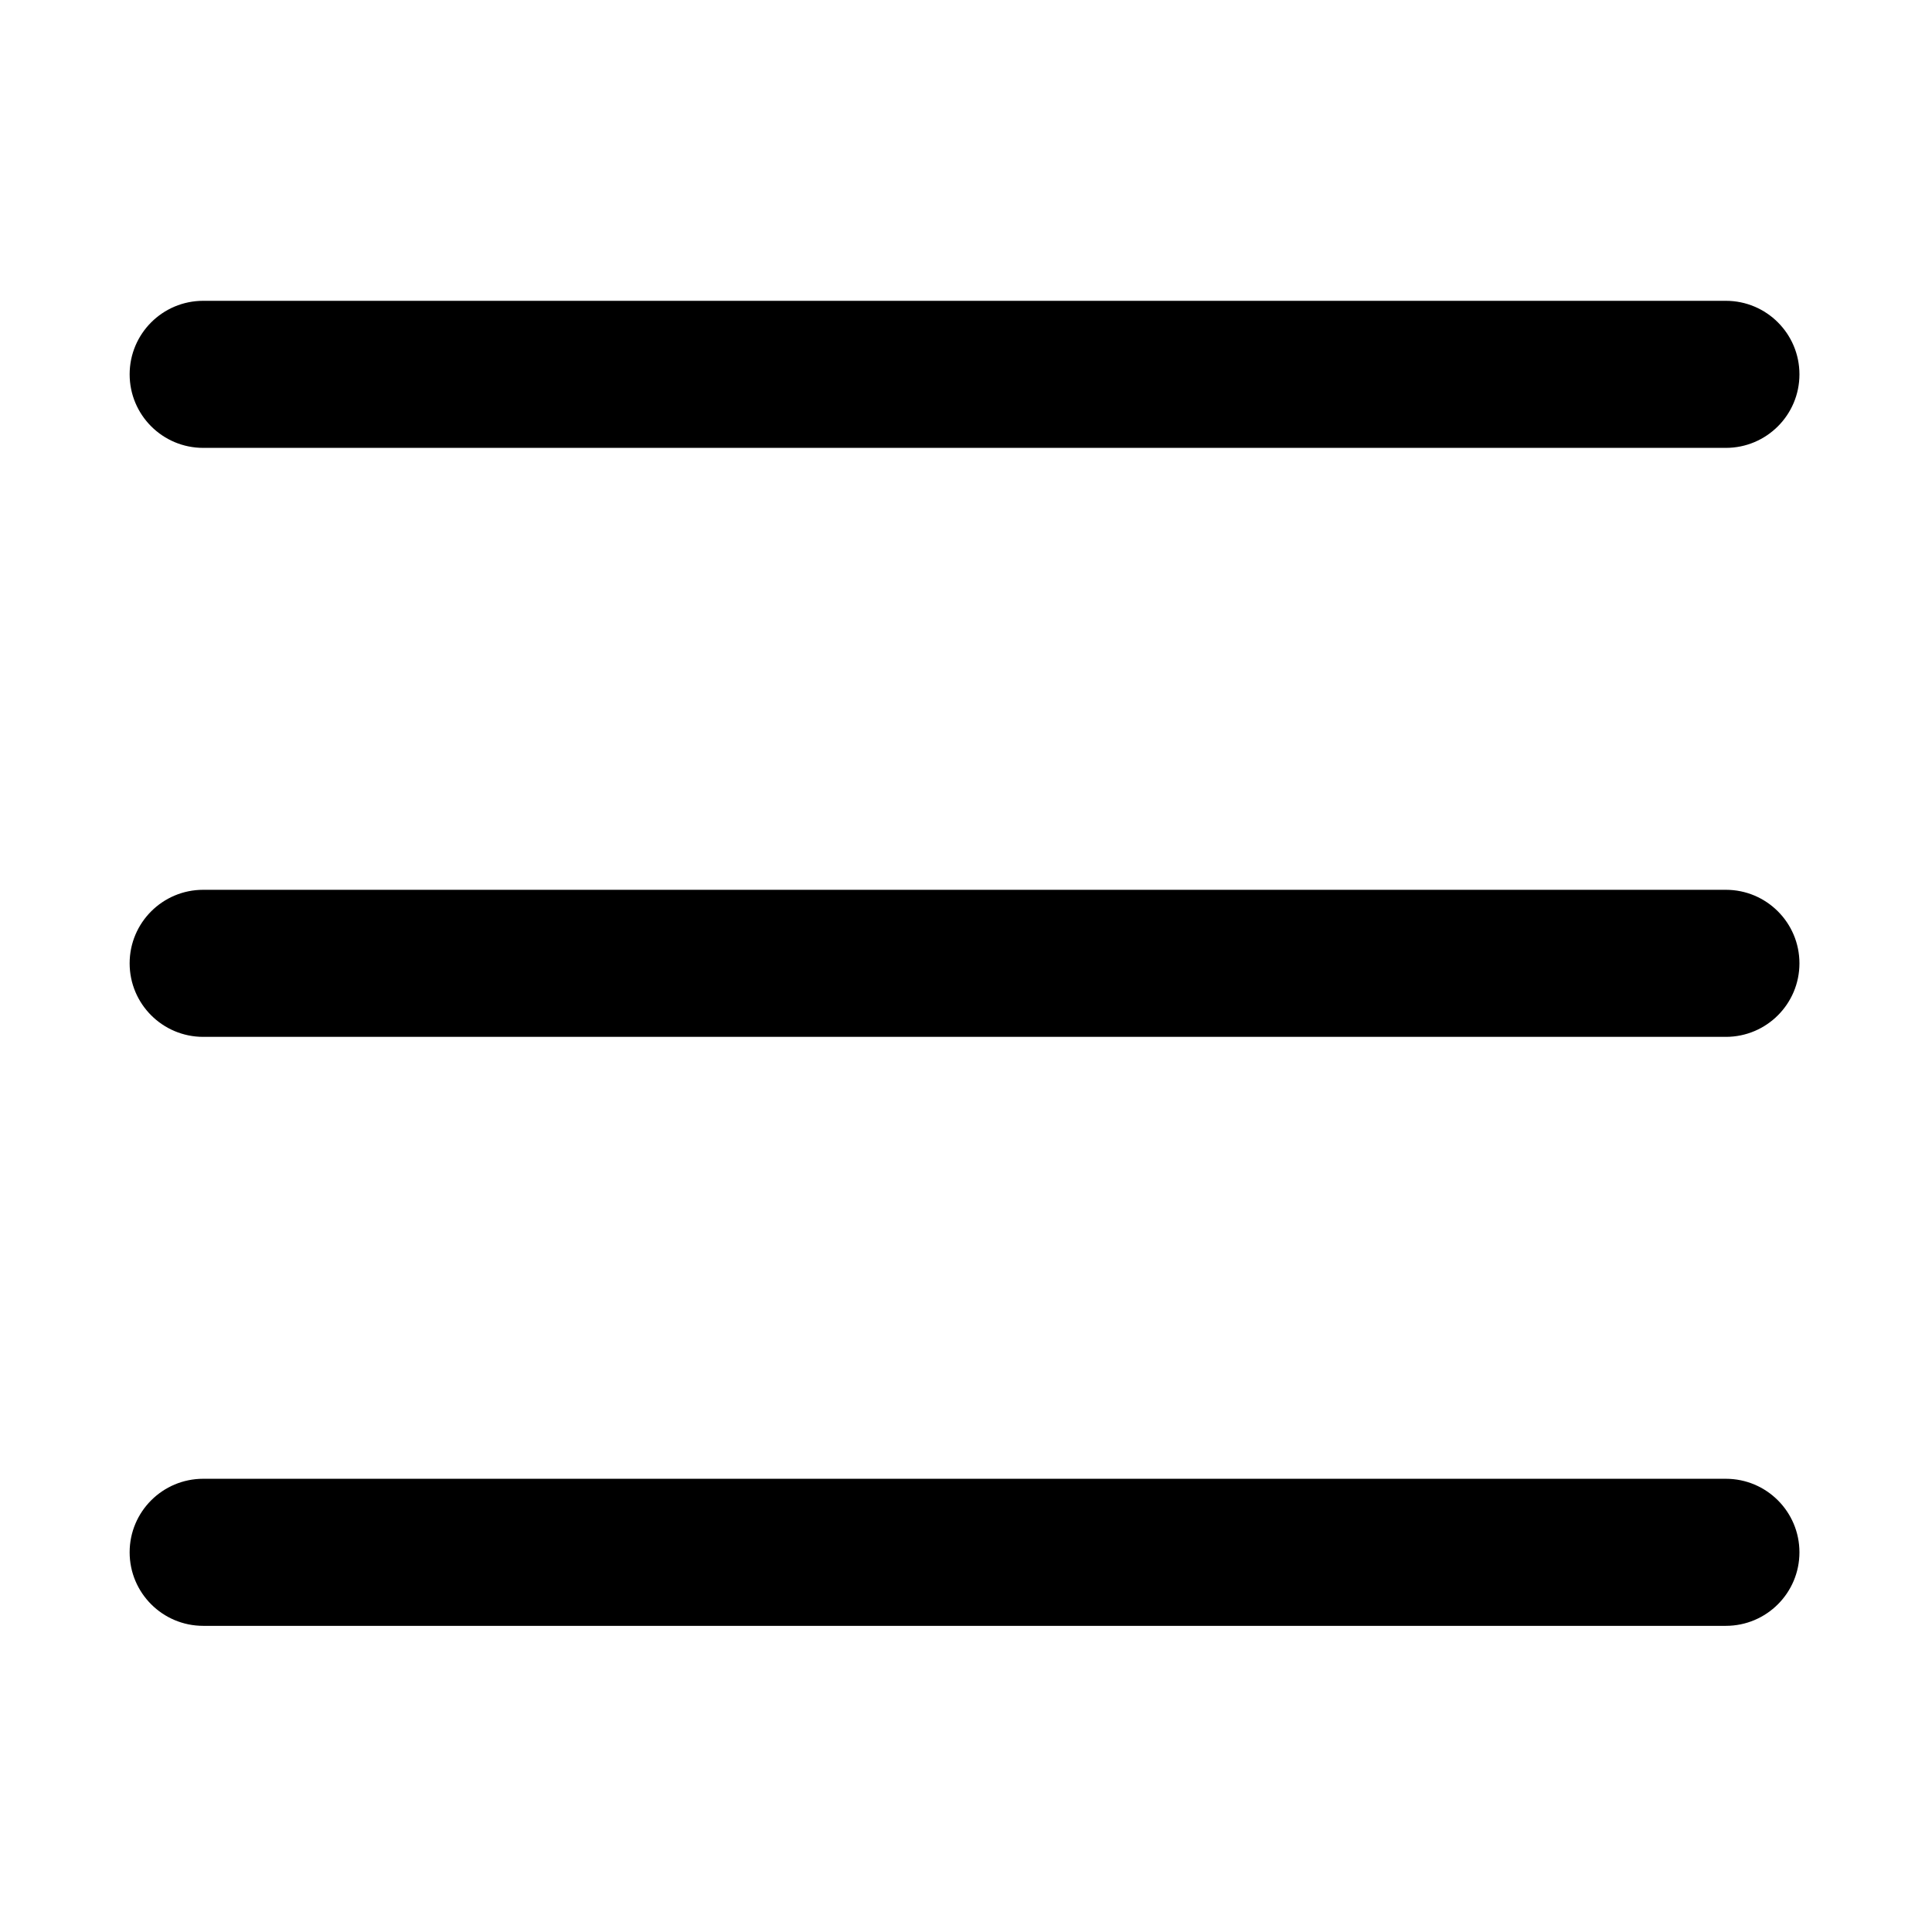
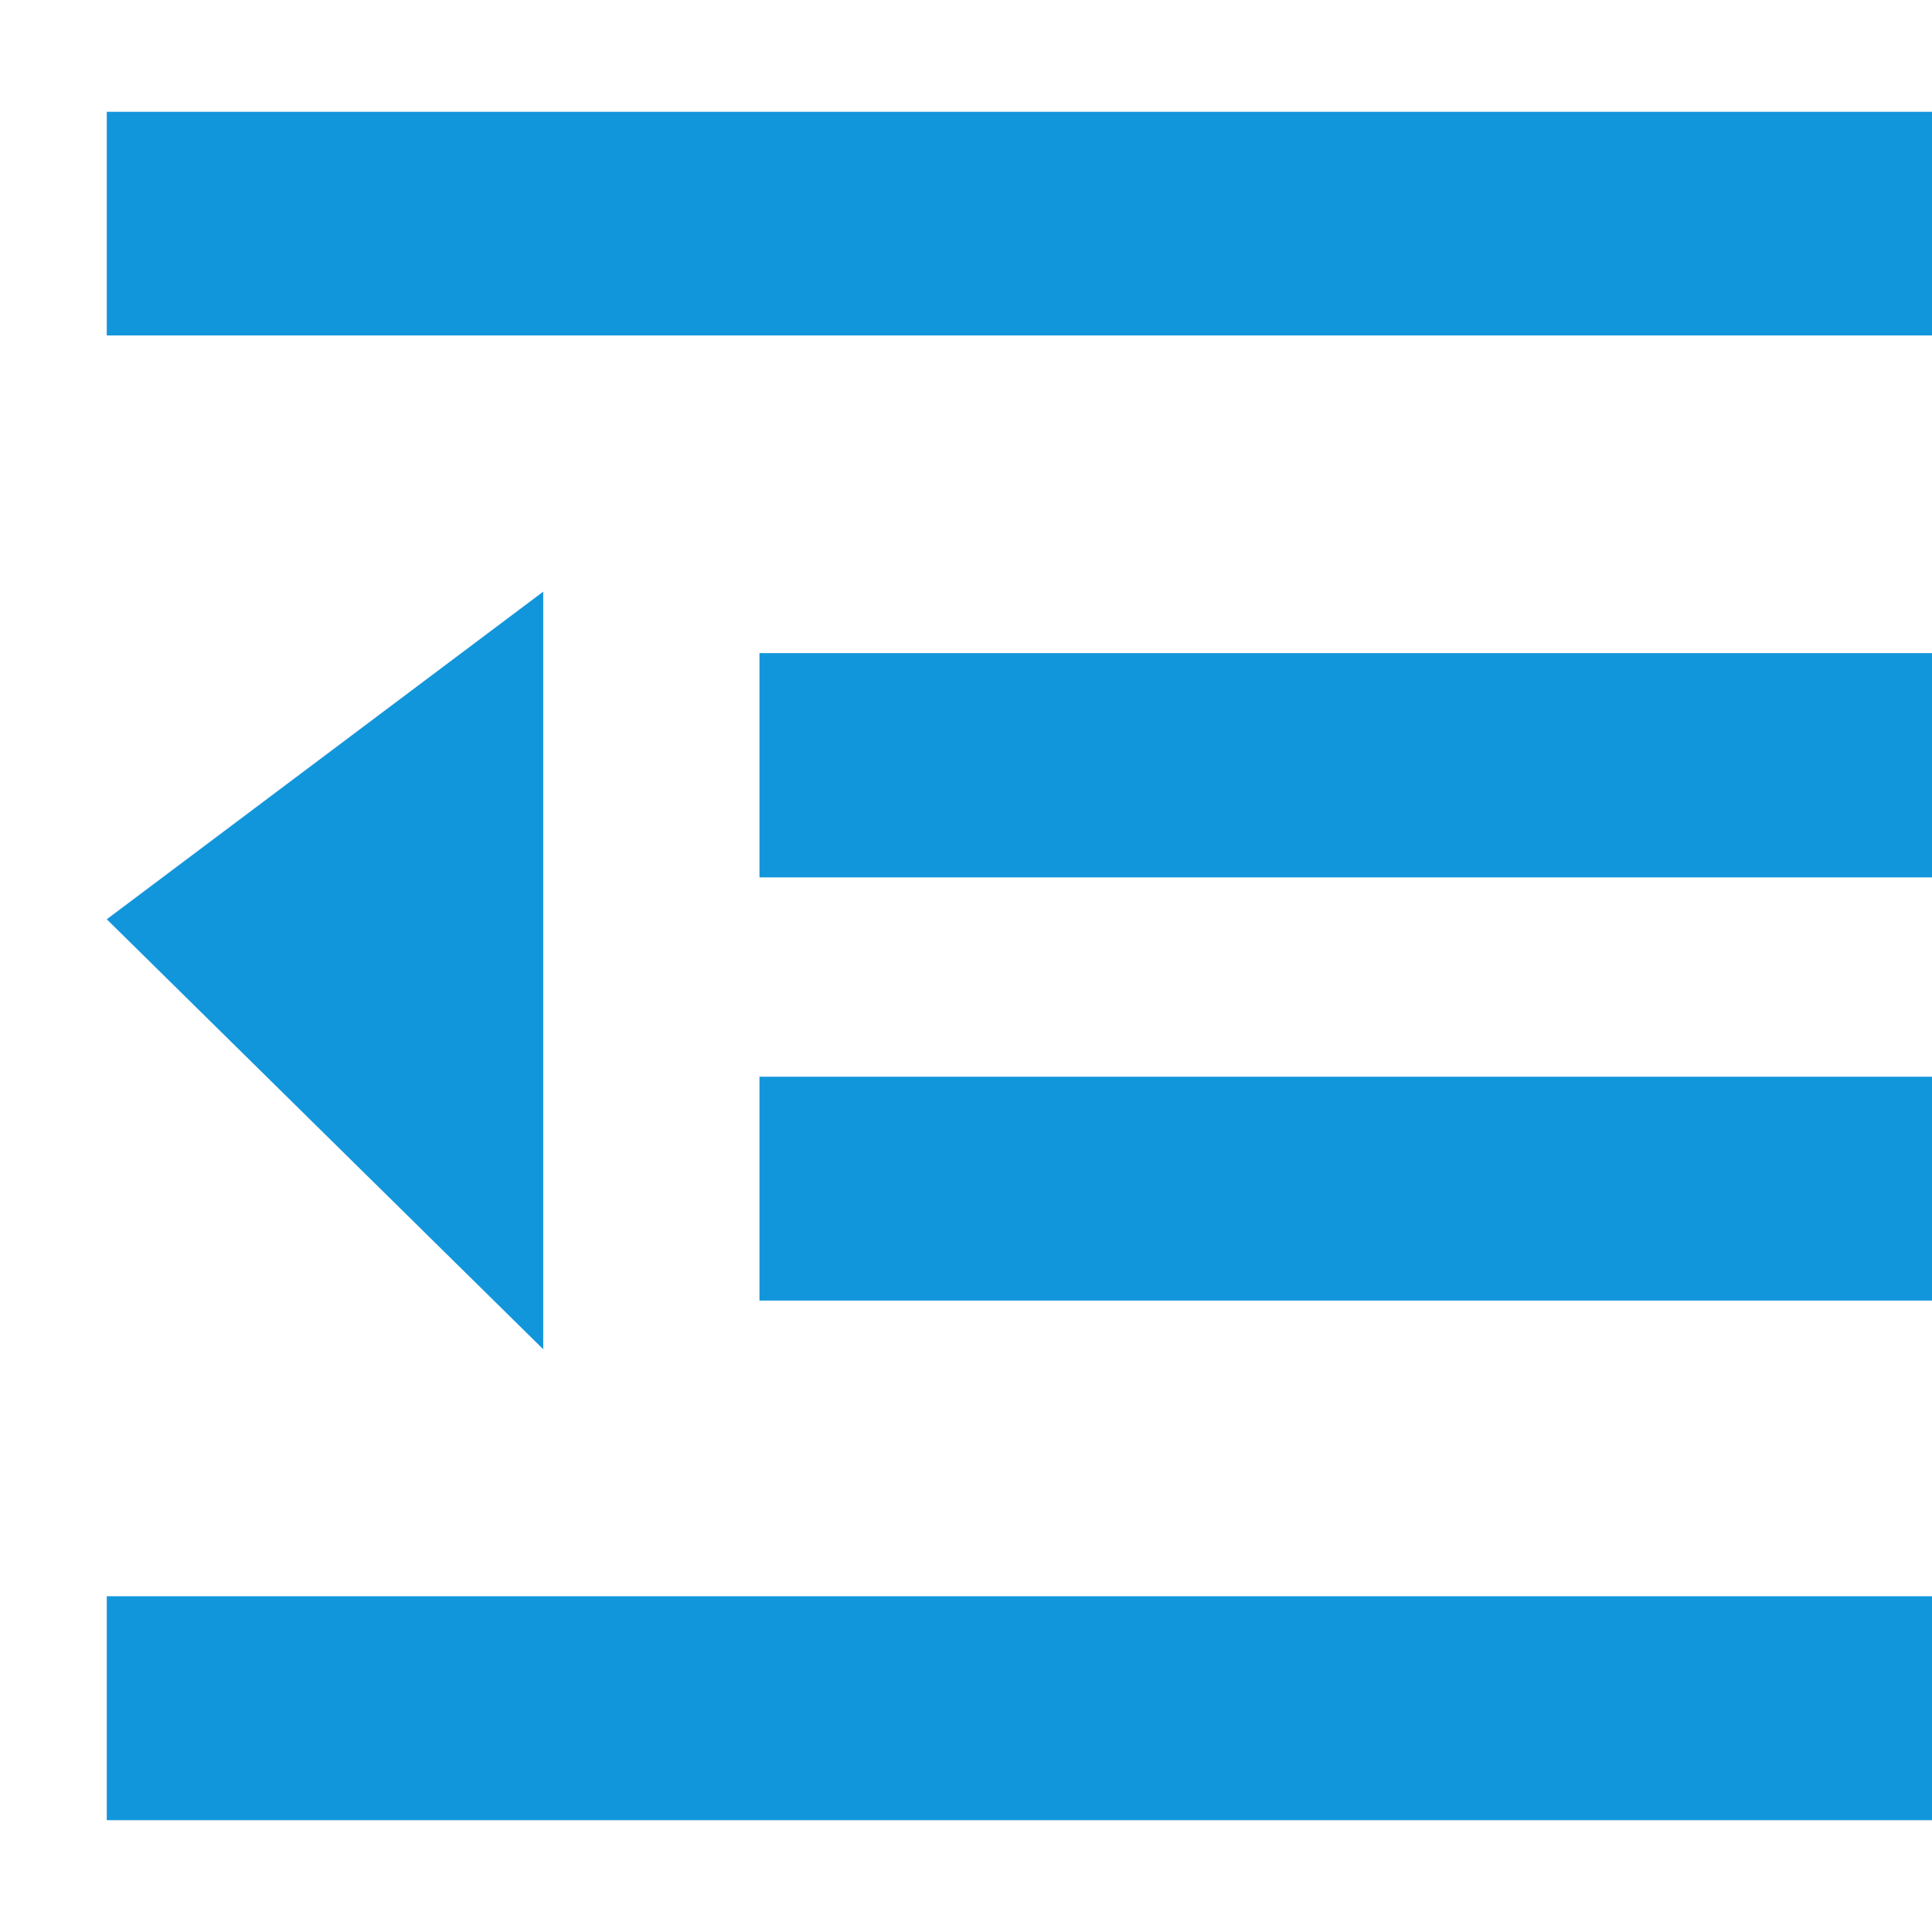
- <svg xmlns="http://www.w3.org/2000/svg" t="1523793794156" class="icon" style="" viewBox="0 0 1024 1024" version="1.1" p-id="4137" width="200" height="200">
-   <defs>
-     <style type="text/css" />
-   </defs>
-   <path d="M914.739 783.786l-807.027-0.003c-21.542 0-39.001 17.449-39.001 38.974 0 21.523 17.458 38.975 39.001 38.975l807.027 0c21.54 0 39.001-17.452 39.001-38.975C953.74 801.233 936.281 783.786 914.739 783.786zM914.739 471.612l-807.027 0c-21.542 0-39.001 17.452-39.001 38.975 0 21.525 17.458 38.973 39.001 38.973l807.027 0c21.54 0 39.001-17.445 39.001-38.973C953.74 489.062 936.281 471.612 914.739 471.612zM107.714 237.386l807.027 0c21.54 0 39.001-17.448 39.001-38.973 0-21.527-17.459-38.974-39.001-38.974L107.714 159.439c-21.542 0-39.001 17.447-39.001 38.973C68.713 219.939 86.171 237.386 107.714 237.386z" p-id="4138" />
+ <svg xmlns="http://www.w3.org/2000/svg" t="1566538301032" class="icon" viewBox="0 0 1158 1024" version="1.1" p-id="2050" width="200" height="200">
+   <path d="M64 0l1157.445 0L1221.445 134.068 64 134.068 64 0z m391.214 324.469l766.231 0L1221.445 458.893 455.214 458.893 455.214 324.425z m0 253.898l766.231 0L1221.445 712.524 455.214 712.524l0-134.202zM64 1024l0-134.246 1157.445 0L1221.445 1024M325.595 287.626L64 483.989l261.595 257.724L325.595 287.626z m0 0" p-id="2051" fill="#1296db" />
</svg>
